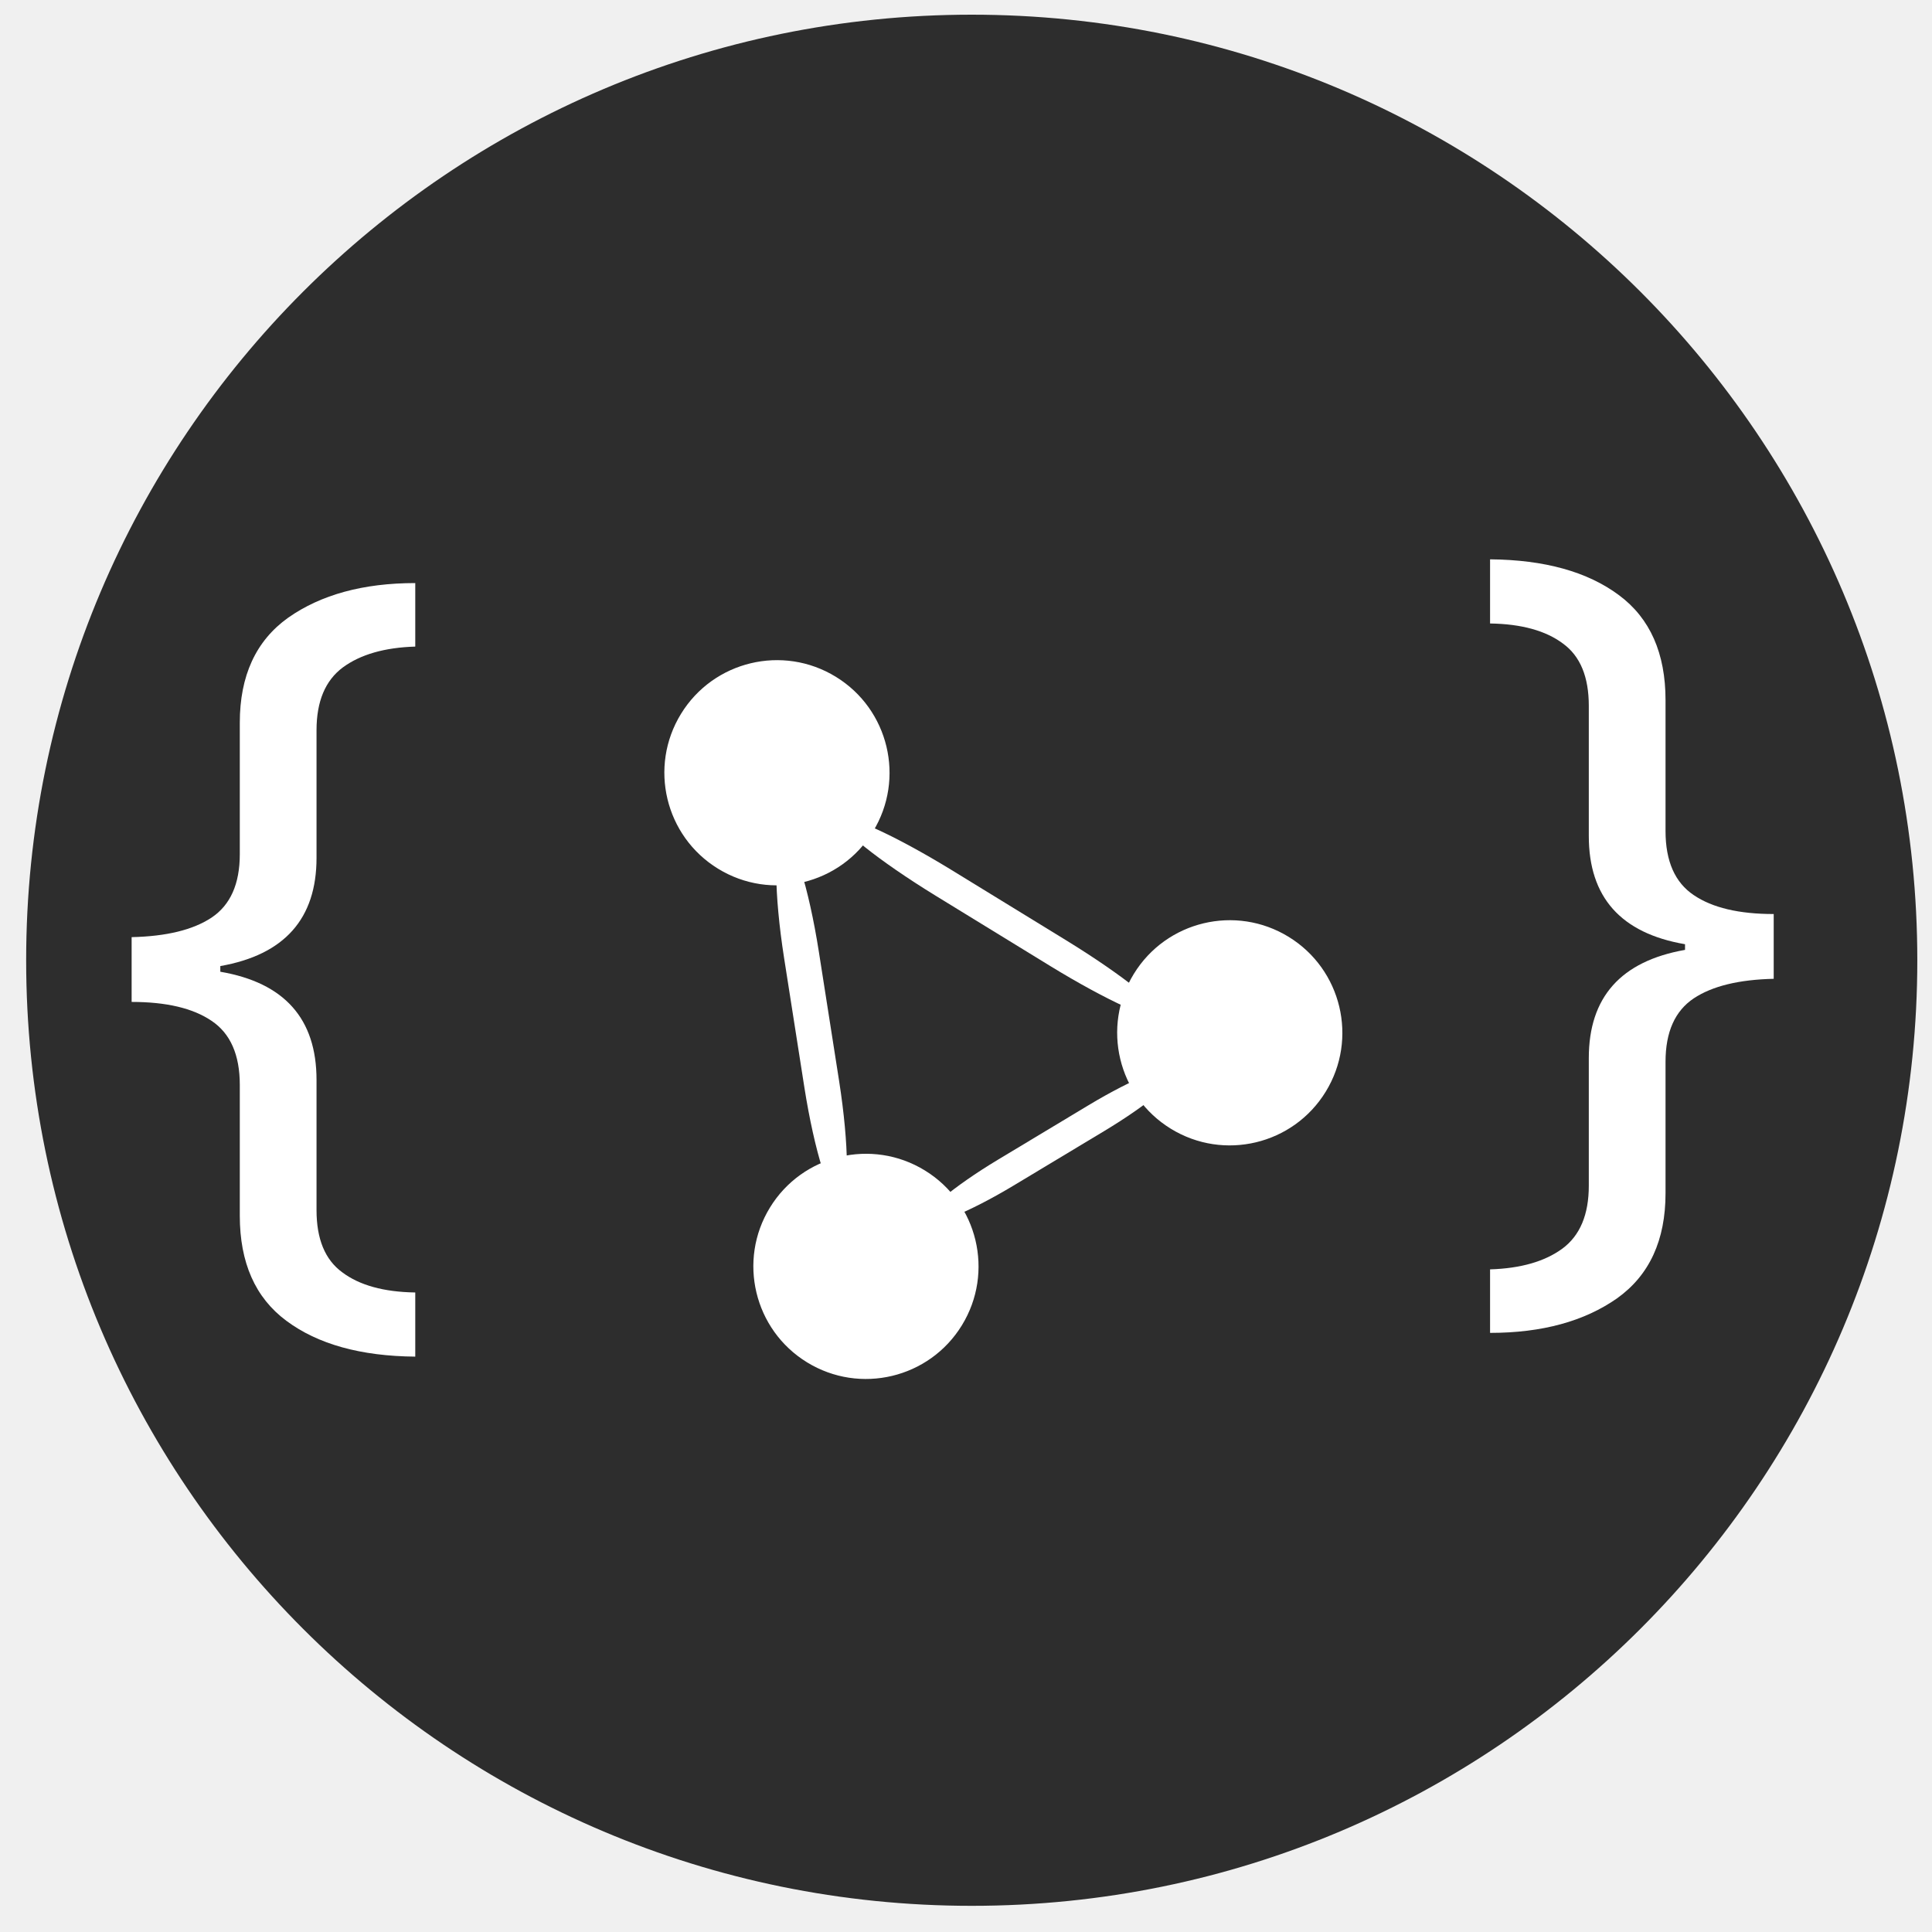
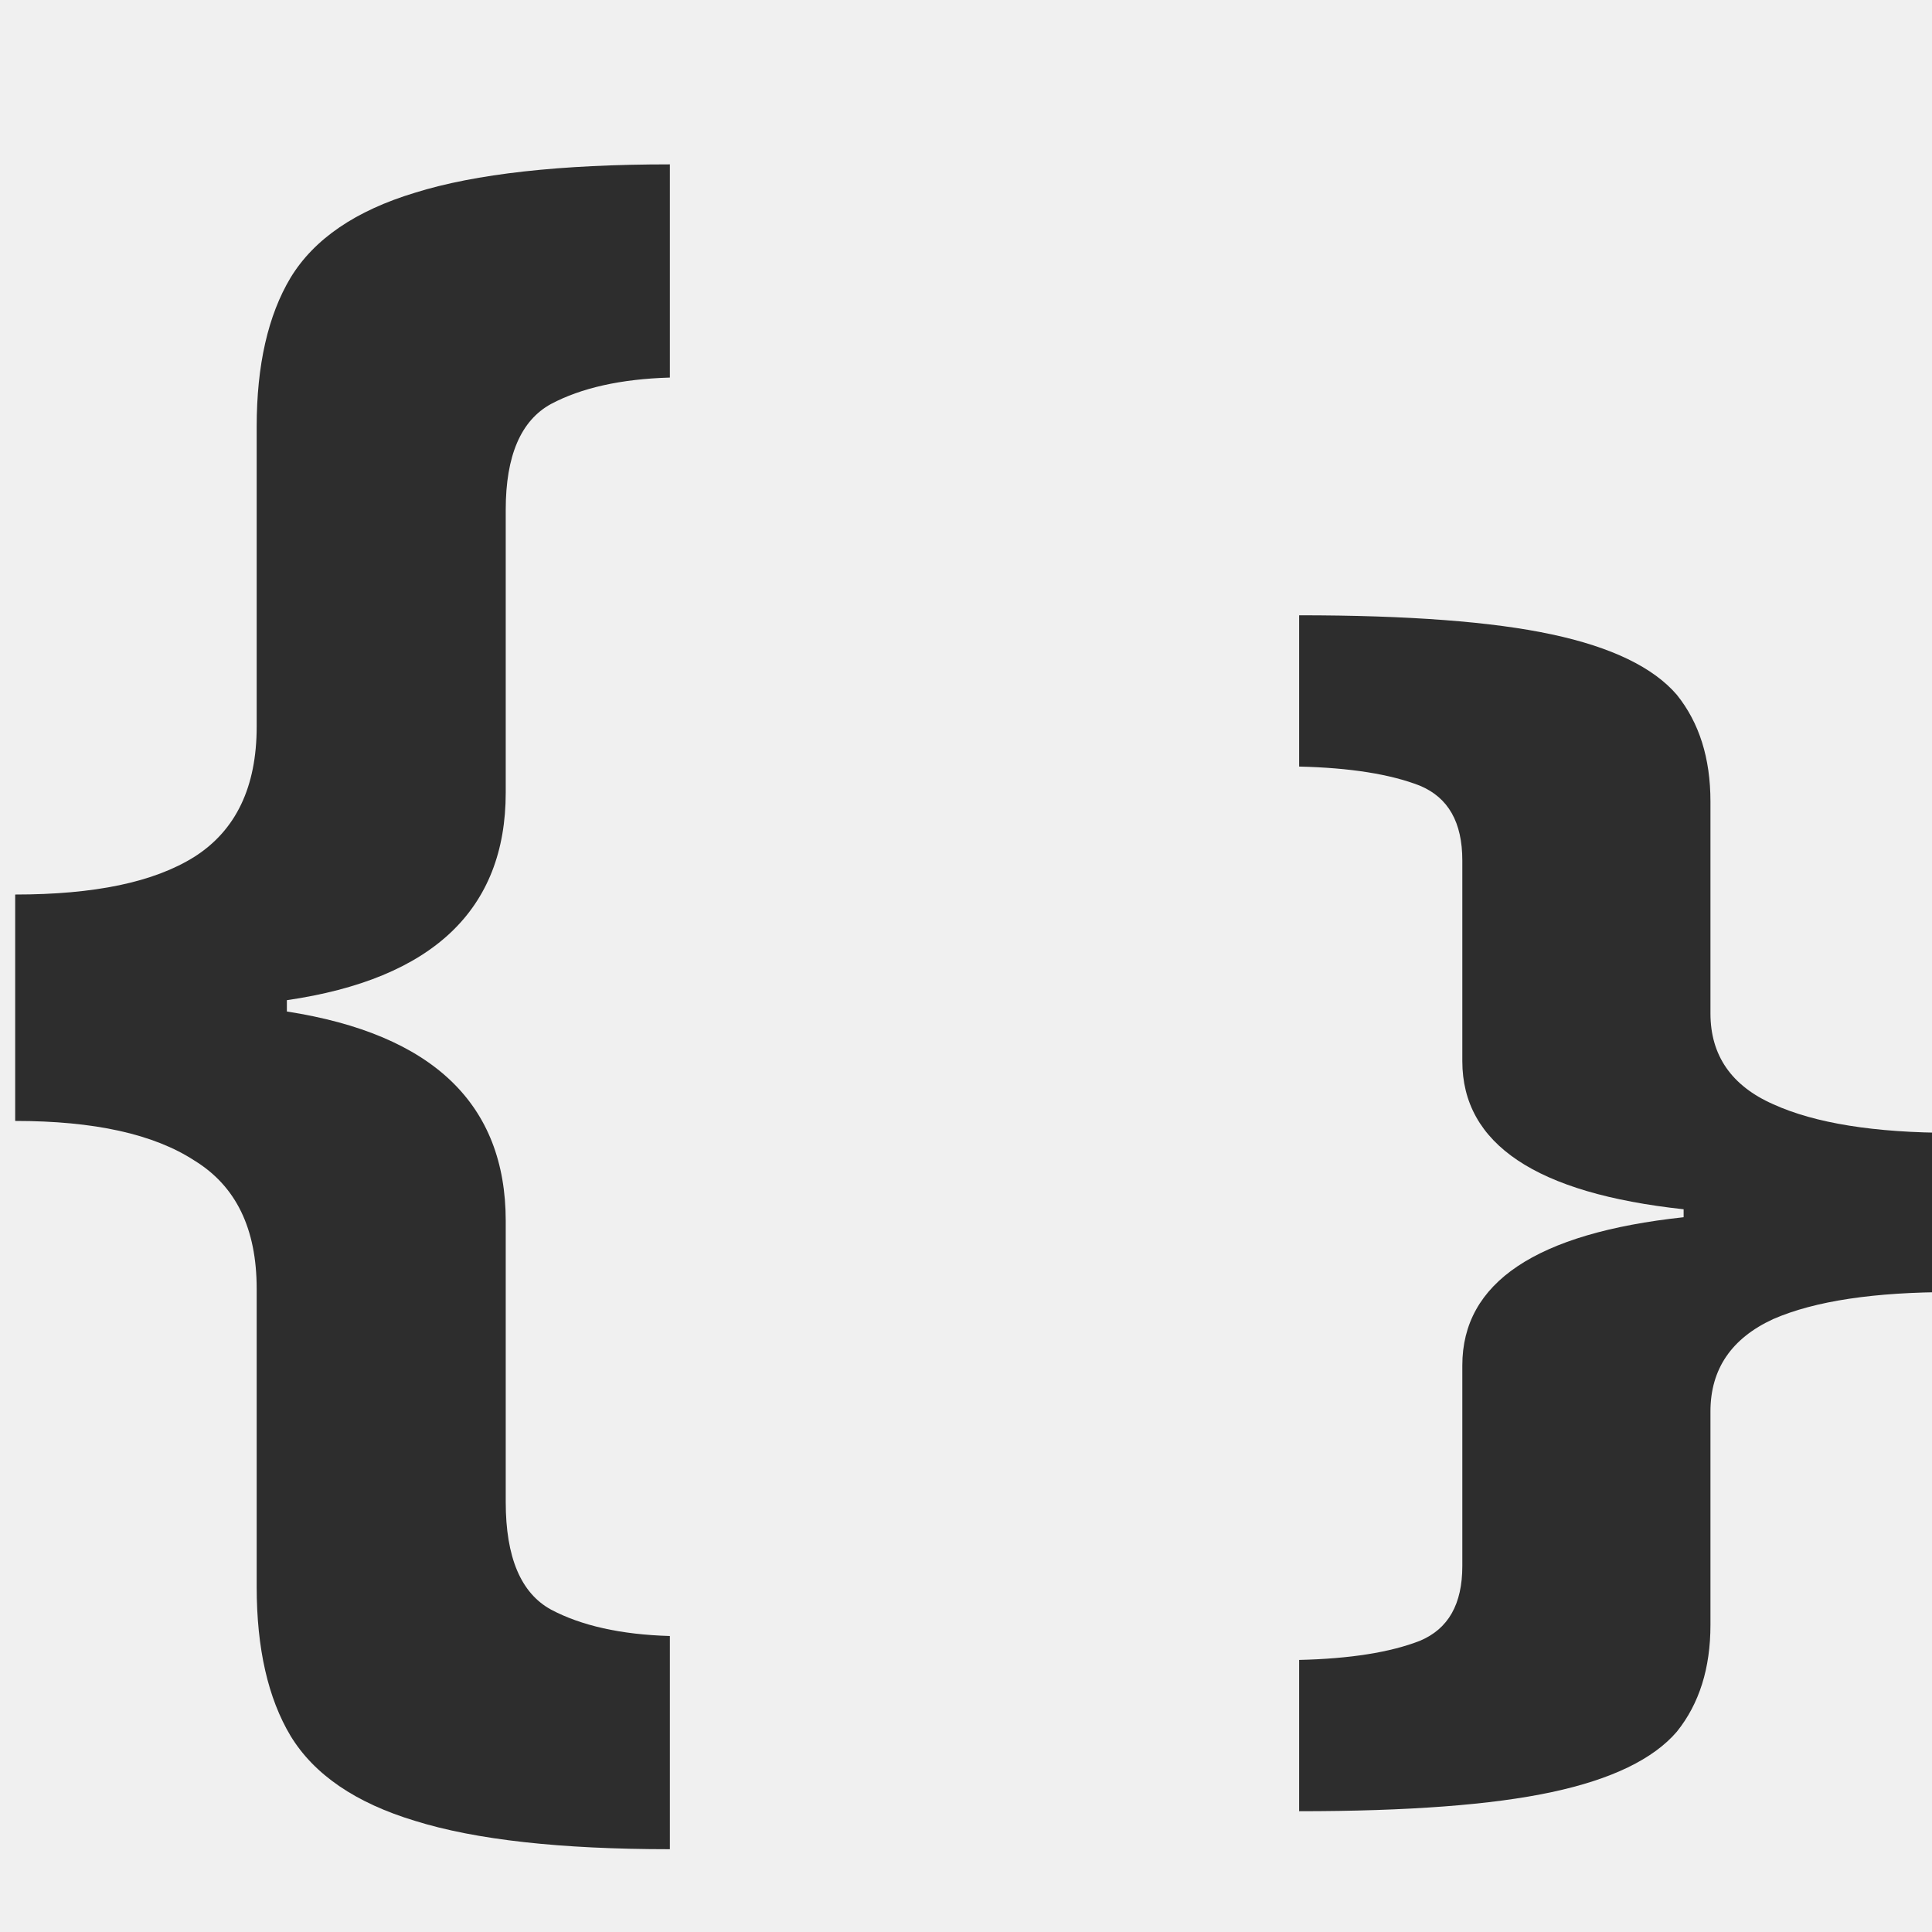
- <svg xmlns="http://www.w3.org/2000/svg" width="48px" height="48px" id="svg3765" version="1.1">
+ <svg xmlns="http://www.w3.org/2000/svg" width="16" height="16" id="svg3765" version="1.1">
  <defs id="defs3767" />
-   <g id="layer1">
+   <g id="layer1" transform="translate(0,-32)">
    <g id="layer1-4" transform="translate(0.2020297,-1.9622142e-8)">
      <g transform="translate(-0.3705977,-0.09089584)" id="layer1-9">
        <g id="layer1-9-3" transform="translate(-44.95179,-4.141626)">
-           <path transform="matrix(0.9906391,0,0,0.9906391,40.25143,3.889978)" d="M 53,24.429 C 53,37.526 42.383,48.143 29.286,48.143 16.189,48.143 5.571,37.526 5.571,24.429 5.571,11.332 16.189,0.714 29.286,0.714 42.383,0.714 53,11.332 53,24.429 z" id="path3773-80" style="fill:#2d2d2d;fill-opacity:1;stroke:none" />
-           <text xml:space="preserve" style="font-size:22.049px;font-style:normal;font-weight:normal;line-height:125%;letter-spacing:0px;word-spacing:0px;fill:#ffffff;fill-opacity:1;stroke:none;font-family:Sans" x="47.764" y="34.452" id="text2996">
-             <tspan id="tspan2998" x="47.764" y="34.452">{</tspan>
+           <text xml:space="preserve" style="font-size:12px;font-style:normal;font-weight:normal;line-height:125%;letter-spacing:0px;word-spacing:0px;fill:#2d2d2d;fill-opacity:1;stroke:none;font-family:Sans" x="45.013" y="49.018" id="text3001">
+             <tspan id="tspan3003" x="45.013" y="49.018" style="font-size:16px;font-style:normal;font-variant:normal;font-weight:bold;font-stretch:normal;fill:#2d2d2d;fill-opacity:1;font-family:Ubuntu;-inkscape-font-specification:Ubuntu Bold">{</tspan>
          </text>
-           <text xml:space="preserve" style="font-size:22.049px;font-style:normal;font-weight:normal;line-height:125%;letter-spacing:0px;word-spacing:0px;fill:#ffffff;fill-opacity:1;stroke:none;font-family:Sans" x="-89.813" y="-21.613" id="text2996-6" transform="scale(-1,-1)">
-             <tspan id="tspan2998-3" x="-89.813" y="-21.613">{</tspan>
+           <text xml:space="preserve" style="font-size:10.091px;font-style:normal;font-weight:normal;line-height:125%;letter-spacing:0px;word-spacing:0px;fill:#2d2d2d;fill-opacity:1;stroke:none;font-family:Sans" x="-51.931" y="-51.091" id="text3001-2-0" transform="scale(-1.184786,-0.8440344)">
+             <tspan id="tspan3003-4-4" x="-51.931" y="-51.091" style="font-size:13.454px;font-style:normal;font-variant:normal;font-weight:bold;font-stretch:normal;fill:#2d2d2d;fill-opacity:1;font-family:Ubuntu;-inkscape-font-specification:Ubuntu Bold">{</tspan>
          </text>
-           <g id="layer1-4-0" transform="translate(-13.02658,-4.833597)">
-             <g transform="translate(-0.3705977,-0.09089584)" id="layer1-9-0">
-               <g id="layer1-9-3-2" transform="translate(-44.95179,-4.141626)">
-                 <path style="fill:#ffffff;fill-opacity:1;stroke:#2d2d2d;stroke-width:0.66;stroke-linecap:round;stroke-linejoin:round;stroke-miterlimit:4;stroke-opacity:1" d="m 125.438,34.133 c -0.903,1.472 -2.829,1.933 -4.301,1.03 -1.472,-0.903 -1.933,-2.829 -1.03,-4.301 0.903,-1.472 2.829,-1.933 4.301,-1.03 1.472,0.903 1.933,2.829 1.03,4.301 z" id="path3015" />
-                 <path style="fill:#ffffff;fill-opacity:1;stroke:#2d2d2d;stroke-width:0.66;stroke-linecap:round;stroke-linejoin:round;stroke-miterlimit:4;stroke-opacity:1" d="m 127.649,46.397 c -0.903,1.472 -2.829,1.933 -4.301,1.03 -1.472,-0.903 -1.933,-2.829 -1.03,-4.301 0.903,-1.472 2.829,-1.933 4.301,-1.03 1.472,0.903 1.933,2.829 1.03,4.301 z" id="path3015-0" />
-                 <path style="fill:#ffffff;fill-opacity:1;stroke:#2d2d2d;stroke-width:0.66;stroke-linecap:round;stroke-linejoin:round;stroke-miterlimit:4;stroke-opacity:1" d="m 136.688,40.594 c -0.903,1.472 -2.829,1.933 -4.301,1.03 -1.472,-0.903 -1.933,-2.829 -1.03,-4.301 0.903,-1.472 2.829,-1.933 4.301,-1.03 1.472,0.903 1.933,2.829 1.03,4.301 z" id="path3015-0-7" />
-                 <path style="fill:#ffffff;fill-opacity:1;stroke:none" d="m 127.109,34.913 2.848,1.747 c 1.416,0.869 2.469,1.711 2.36,1.888 -0.109,0.177 -1.336,-0.38 -2.753,-1.248 l -2.848,-1.747 c -1.416,-0.869 -2.469,-1.711 -2.36,-1.888 0.109,-0.177 1.336,0.38 2.753,1.248 z" id="rect3053" />
-                 <path style="fill:#ffffff;fill-opacity:1;stroke:none" d="m 123.813,36.941 0.504,3.216 c 0.25,1.599 0.259,2.921 0.02,2.963 -0.239,0.042 -0.633,-1.211 -0.884,-2.81 l -0.504,-3.216 c -0.25,-1.599 -0.259,-2.921 -0.02,-2.963 0.239,-0.042 0.633,1.211 0.884,2.81 z" id="rect3053-6" />
-                 <path style="fill:#ffffff;fill-opacity:1;stroke:none" d="m 130.902,41.4 -2.25,1.353 c -1.119,0.673 -2.106,1.071 -2.213,0.893 -0.107,-0.178 0.707,-0.863 1.826,-1.536 l 2.25,-1.353 c 1.119,-0.673 2.106,-1.071 2.213,-0.893 0.107,0.178 -0.707,0.863 -1.826,1.536 z" id="rect3053-6-1" />
-               </g>
-             </g>
-           </g>
        </g>
      </g>
    </g>
  </g>
</svg>
